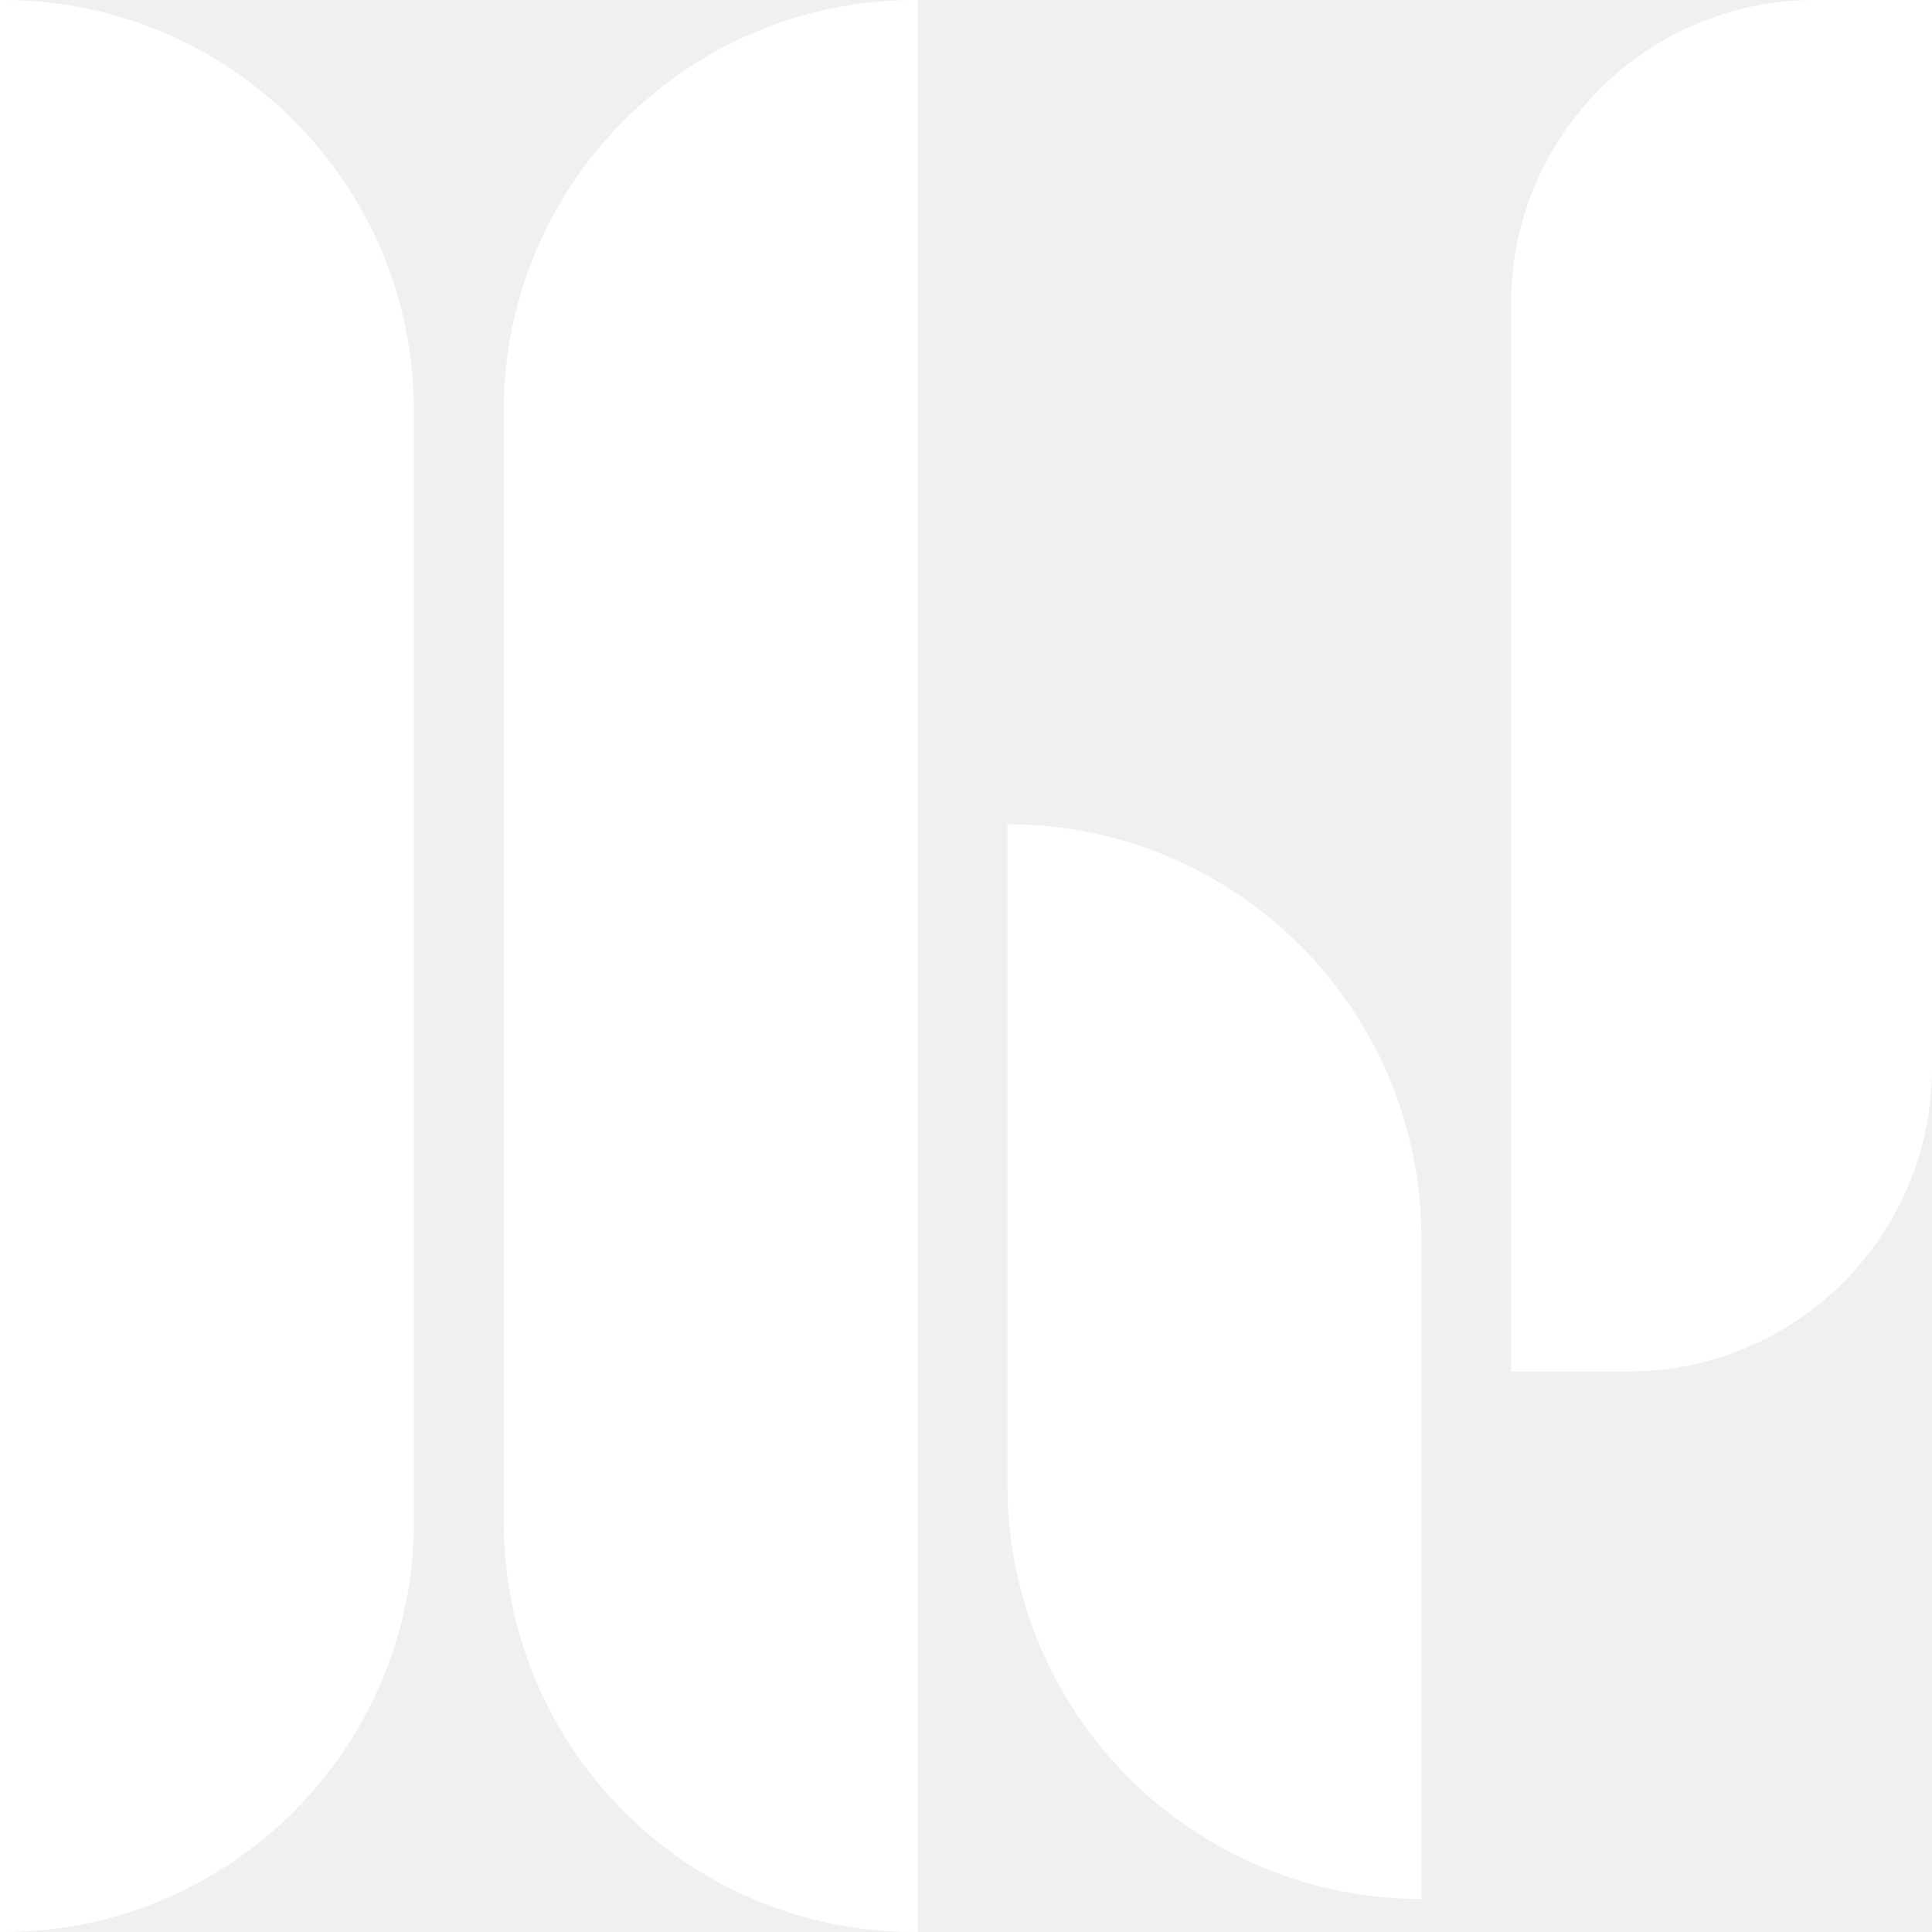
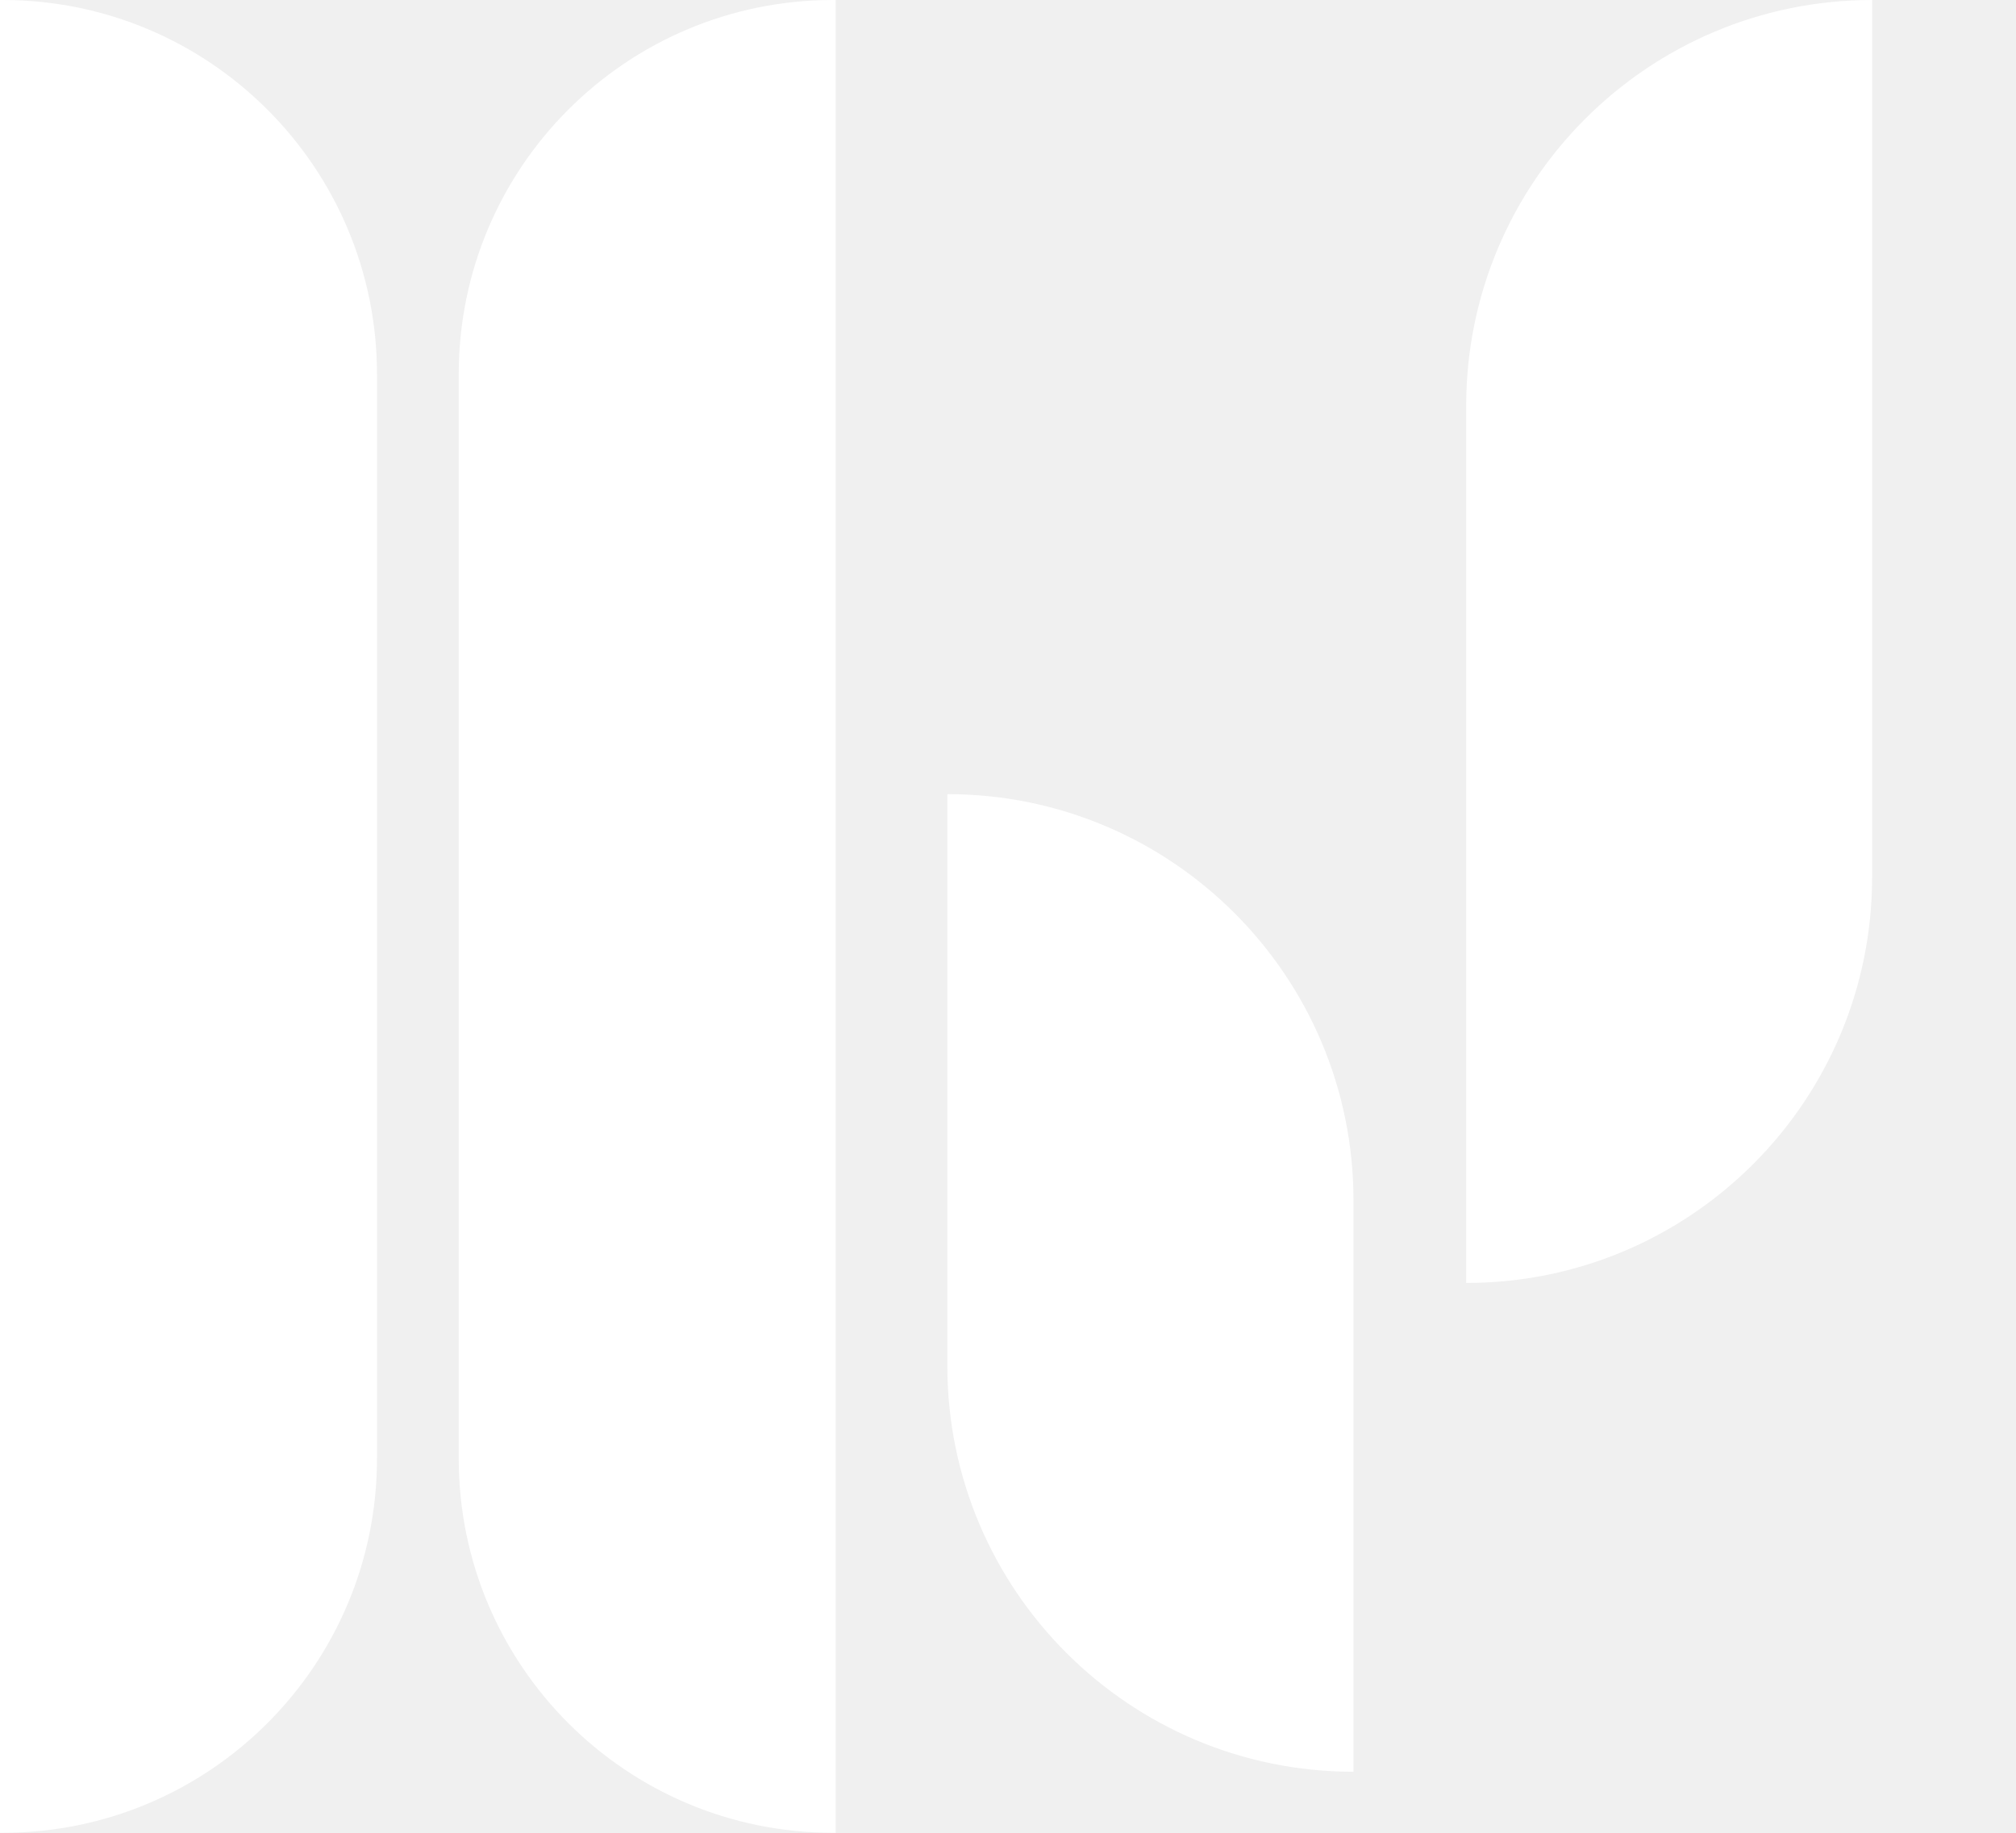
- <svg xmlns="http://www.w3.org/2000/svg" width="18" height="18" viewBox="0 0 18 18" fill="none">
-   <path fill-rule="evenodd" clip-rule="evenodd" d="M0 18C0.01 18 0.019 18 0.029 18C2.143 18 3.857 16.286 3.857 14.172V3.828C3.857 1.714 2.143 0 0.029 0C0.019 0 0.01 3.54532e-05 0 0V18Z" fill="white" />
-   <path d="M14.078 2.829C14.078 1.266 15.345 0 16.907 0H18V9.95C18 11.512 16.733 12.778 15.171 12.778H14.078V2.829Z" fill="white" />
-   <path d="M9.386 13.835C9.386 15.966 11.113 17.692 13.243 17.692V17.692V11.536C13.243 9.406 11.516 7.679 9.386 7.679V7.679V13.835Z" fill="white" />
-   <path fill-rule="evenodd" clip-rule="evenodd" d="M8.55 18C8.54 18 8.531 18 8.521 18C6.407 18 4.693 16.286 4.693 14.172V3.828C4.693 1.714 6.407 0 8.521 0C8.531 0 8.54 3.54538e-05 8.55 0V18Z" fill="white" />
+ <svg xmlns="http://www.w3.org/2000/svg" width="11" height="10" viewBox="0 0 11 10" fill="none">
+   <path fill-rule="evenodd" clip-rule="evenodd" d="M0 10C0.005 10 0.01 10 0.015 10C1.143 10 2.057 9.086 2.057 7.958V2.042C2.057 0.914 1.143 0 0.015 0C0.01 0 0.005 1.88191e-05 0 5.63918e-05V10Z" fill="white" />
+   <path d="M8 2.215C8 0.992 8.992 0 10.215 0V0V4.785C10.215 6.008 9.224 7 8 7V7V2.215Z" fill="white" />
+   <path d="M5.169 7.451C5.169 8.675 6.161 9.667 7.385 9.667V9.667V6.549C7.385 5.325 6.393 4.333 5.169 4.333V4.333V7.451Z" fill="white" />
+   <path fill-rule="evenodd" clip-rule="evenodd" d="M4.56 10C4.555 10 4.55 10 4.545 10C3.417 10 2.503 9.086 2.503 7.958V2.042C2.503 0.914 3.417 0 4.545 0C4.55 0 4.555 1.88191e-05 4.56 5.63918e-05V10Z" fill="white" />
</svg>
